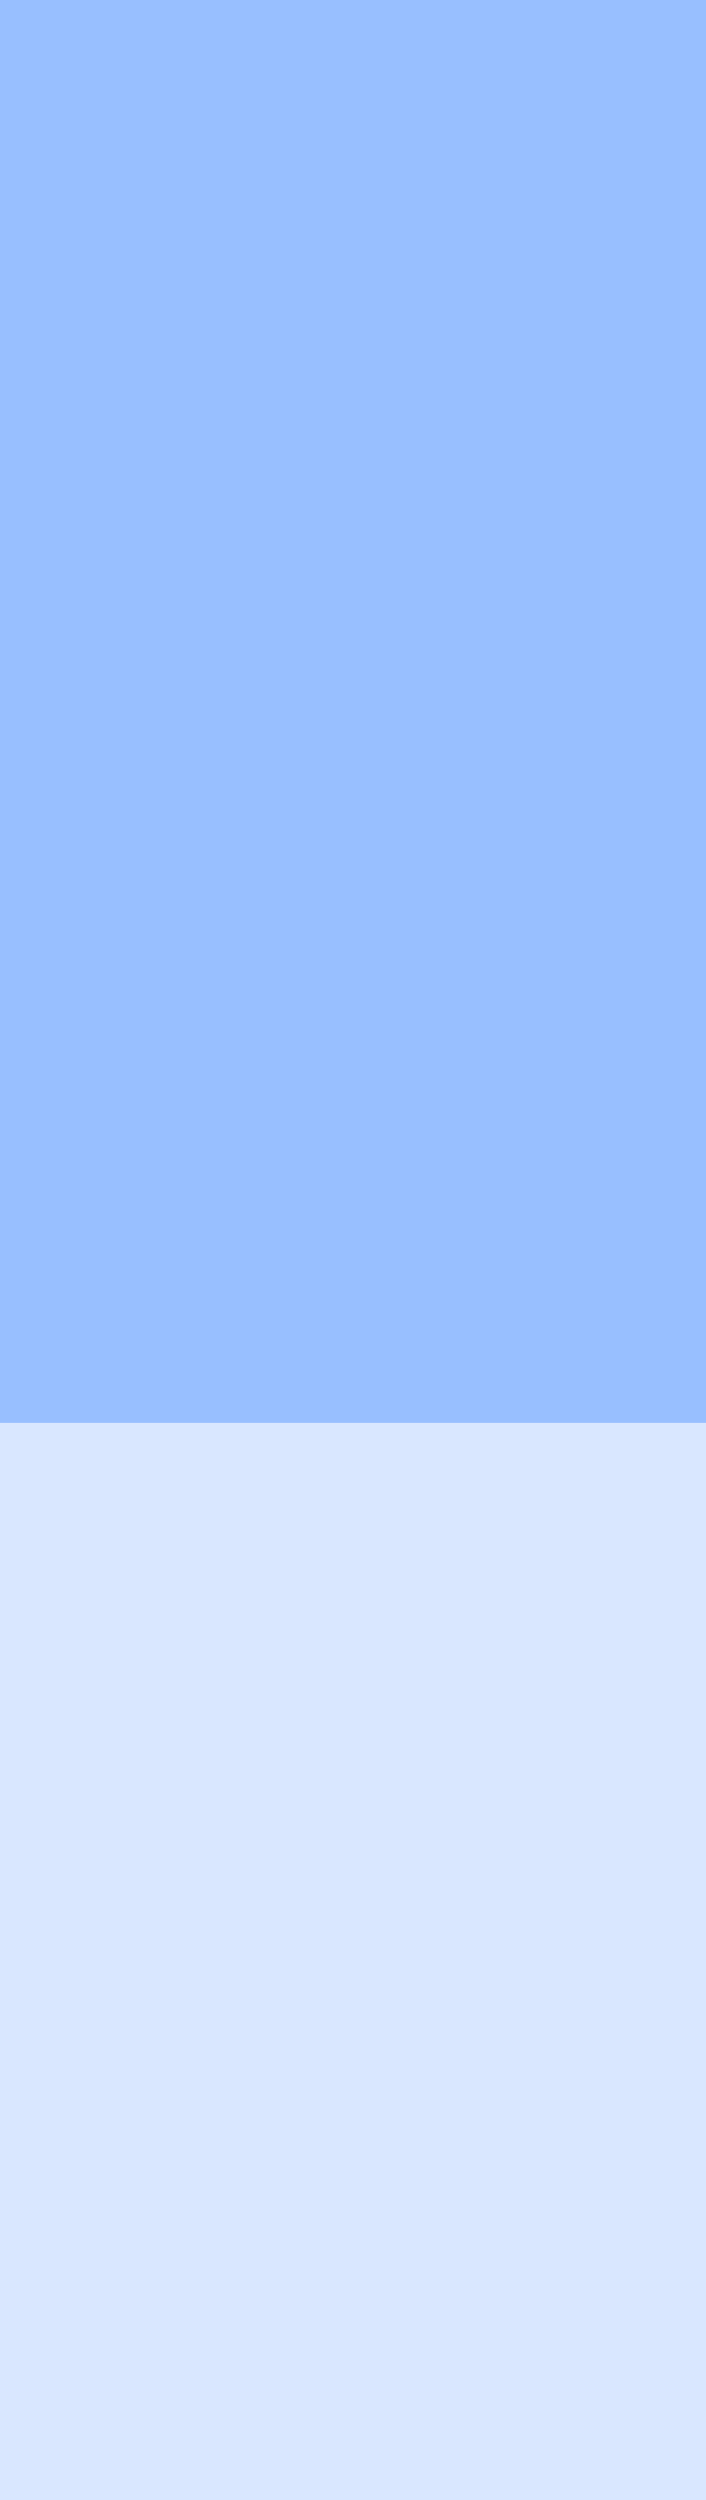
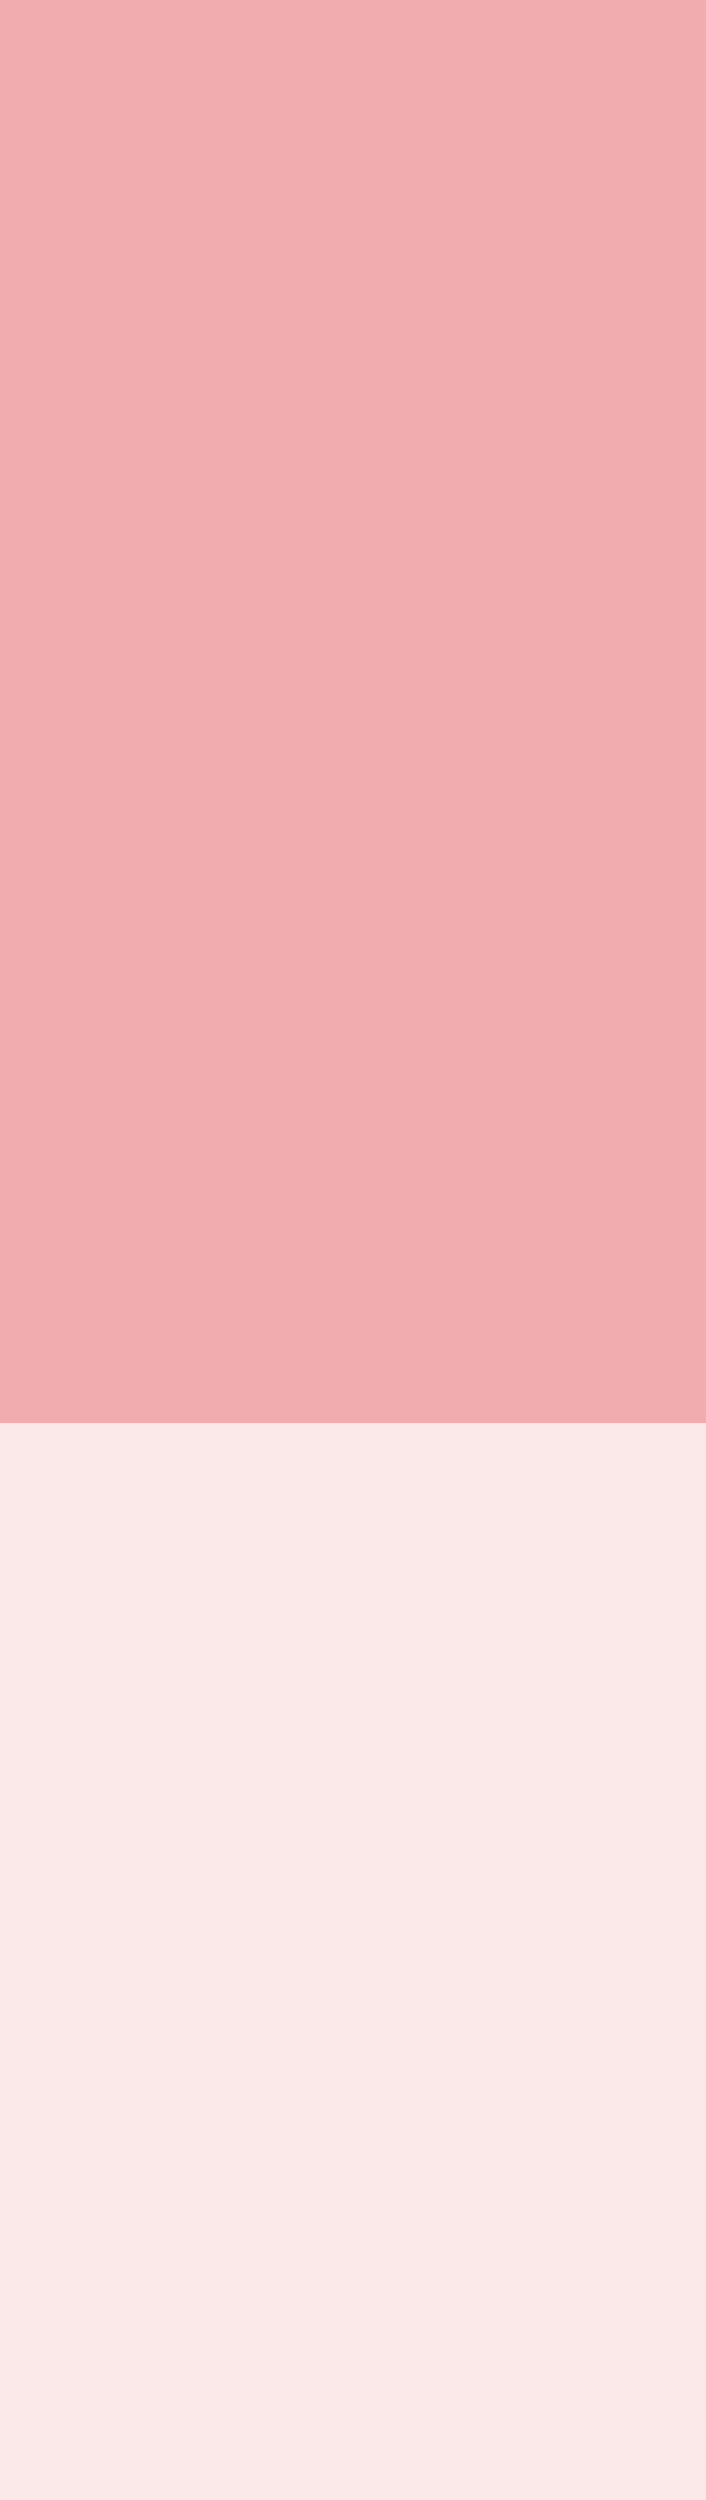
- <svg xmlns="http://www.w3.org/2000/svg" width="11" height="39" viewBox="0 0 11 39" fill="none">
-   <g clip-path="url(#clip0_2_2)">
-     <rect width="1920" height="6070" transform="translate(-385 -5565)" fill="white" />
-     <path d="M-14.651 -234.753C-14.651 -248.731 -14.651 -255.72 -12.367 -261.233C-9.322 -268.584 -3.482 -274.424 3.869 -277.469C9.382 -279.753 16.371 -279.753 30.349 -279.753H1118.96C1132.94 -279.753 1139.93 -279.753 1145.44 -277.469C1152.79 -274.424 1158.64 -268.584 1161.68 -261.233C1163.96 -255.72 1163.96 -248.731 1163.96 -234.753V-5.966C1163.96 8.012 1163.96 15.002 1161.68 20.515C1158.64 27.866 1152.79 33.706 1145.44 36.751C1139.93 39.034 1132.94 39.034 1118.96 39.034H-14.651V-234.753Z" fill="#0061FF" fill-opacity="0.15" />
-     <path d="M-42.713 -251.59C-42.713 -265.569 -42.713 -272.558 -40.429 -278.071C-37.384 -285.422 -31.544 -291.262 -24.193 -294.307C-18.68 -296.59 -11.691 -296.59 2.287 -296.59H1147.03C1161 -296.59 1167.99 -296.59 1173.51 -294.307C1180.86 -291.262 1186.7 -285.422 1189.74 -278.071C1192.03 -272.558 1192.03 -265.569 1192.03 -251.59V-22.803C1192.03 -8.825 1192.03 -1.836 1189.74 3.677C1186.7 11.028 1180.86 16.868 1173.51 19.913C1167.99 22.197 1161 22.197 1147.03 22.197H-42.713V-251.59Z" fill="#0061FF" fill-opacity="0.3" />
-   </g>
+ <svg xmlns="http://www.w3.org/2000/svg" version="1.2" viewBox="0 0 11 39" width="11" height="39">
  <defs>
-     <clipPath id="clip0_2_2">
-       <rect width="1920" height="6070" fill="white" transform="translate(-385 -5565)" />
+     <clipPath clipPathUnits="userSpaceOnUse" id="cp1">
+       <path d="m-385-5565h1920v6070h-1920z" />
    </clipPath>
  </defs>
+   <style>.a{fill:#fff}.b{opacity:.1;fill:#d71a21}.c{opacity:.3;fill:#d71a21}</style>
+   <g clip-path="url(#cp1)">
+     <path class="a" d="m-385-5565h1920v6070h-1920z" />
+     <path class="b" d="m-14.7-234.8c0-13.9 0-20.9 2.3-26.4 3.1-7.4 8.9-13.2 16.3-16.3 5.5-2.3 12.5-2.3 26.4-2.3h1088.7c13.9 0 20.9 0 26.4 2.3 7.4 3.1 13.2 8.9 16.3 16.3 2.3 5.5 2.3 12.5 2.3 26.4v228.8c0 14 0 21-2.3 26.5-3.1 7.4-8.9 13.2-16.3 16.3-5.5 2.2-12.5 2.2-26.4 2.2h-1133.7z" />
+     <path class="c" d="m-42.7-251.6c0-14 0-21 2.3-26.5 3-7.3 8.9-13.2 16.2-16.2 5.5-2.3 12.5-2.3 26.5-2.3h1144.7c14 0 21 0 26.5 2.3 7.4 3 13.2 8.9 16.2 16.2 2.3 5.5 2.3 12.5 2.3 26.5v228.8c0 14 0 21-2.3 26.5-3 7.3-8.8 13.2-16.2 16.2-5.5 2.3-12.5 2.3-26.5 2.3h-1189.7z" />
+   </g>
</svg>
